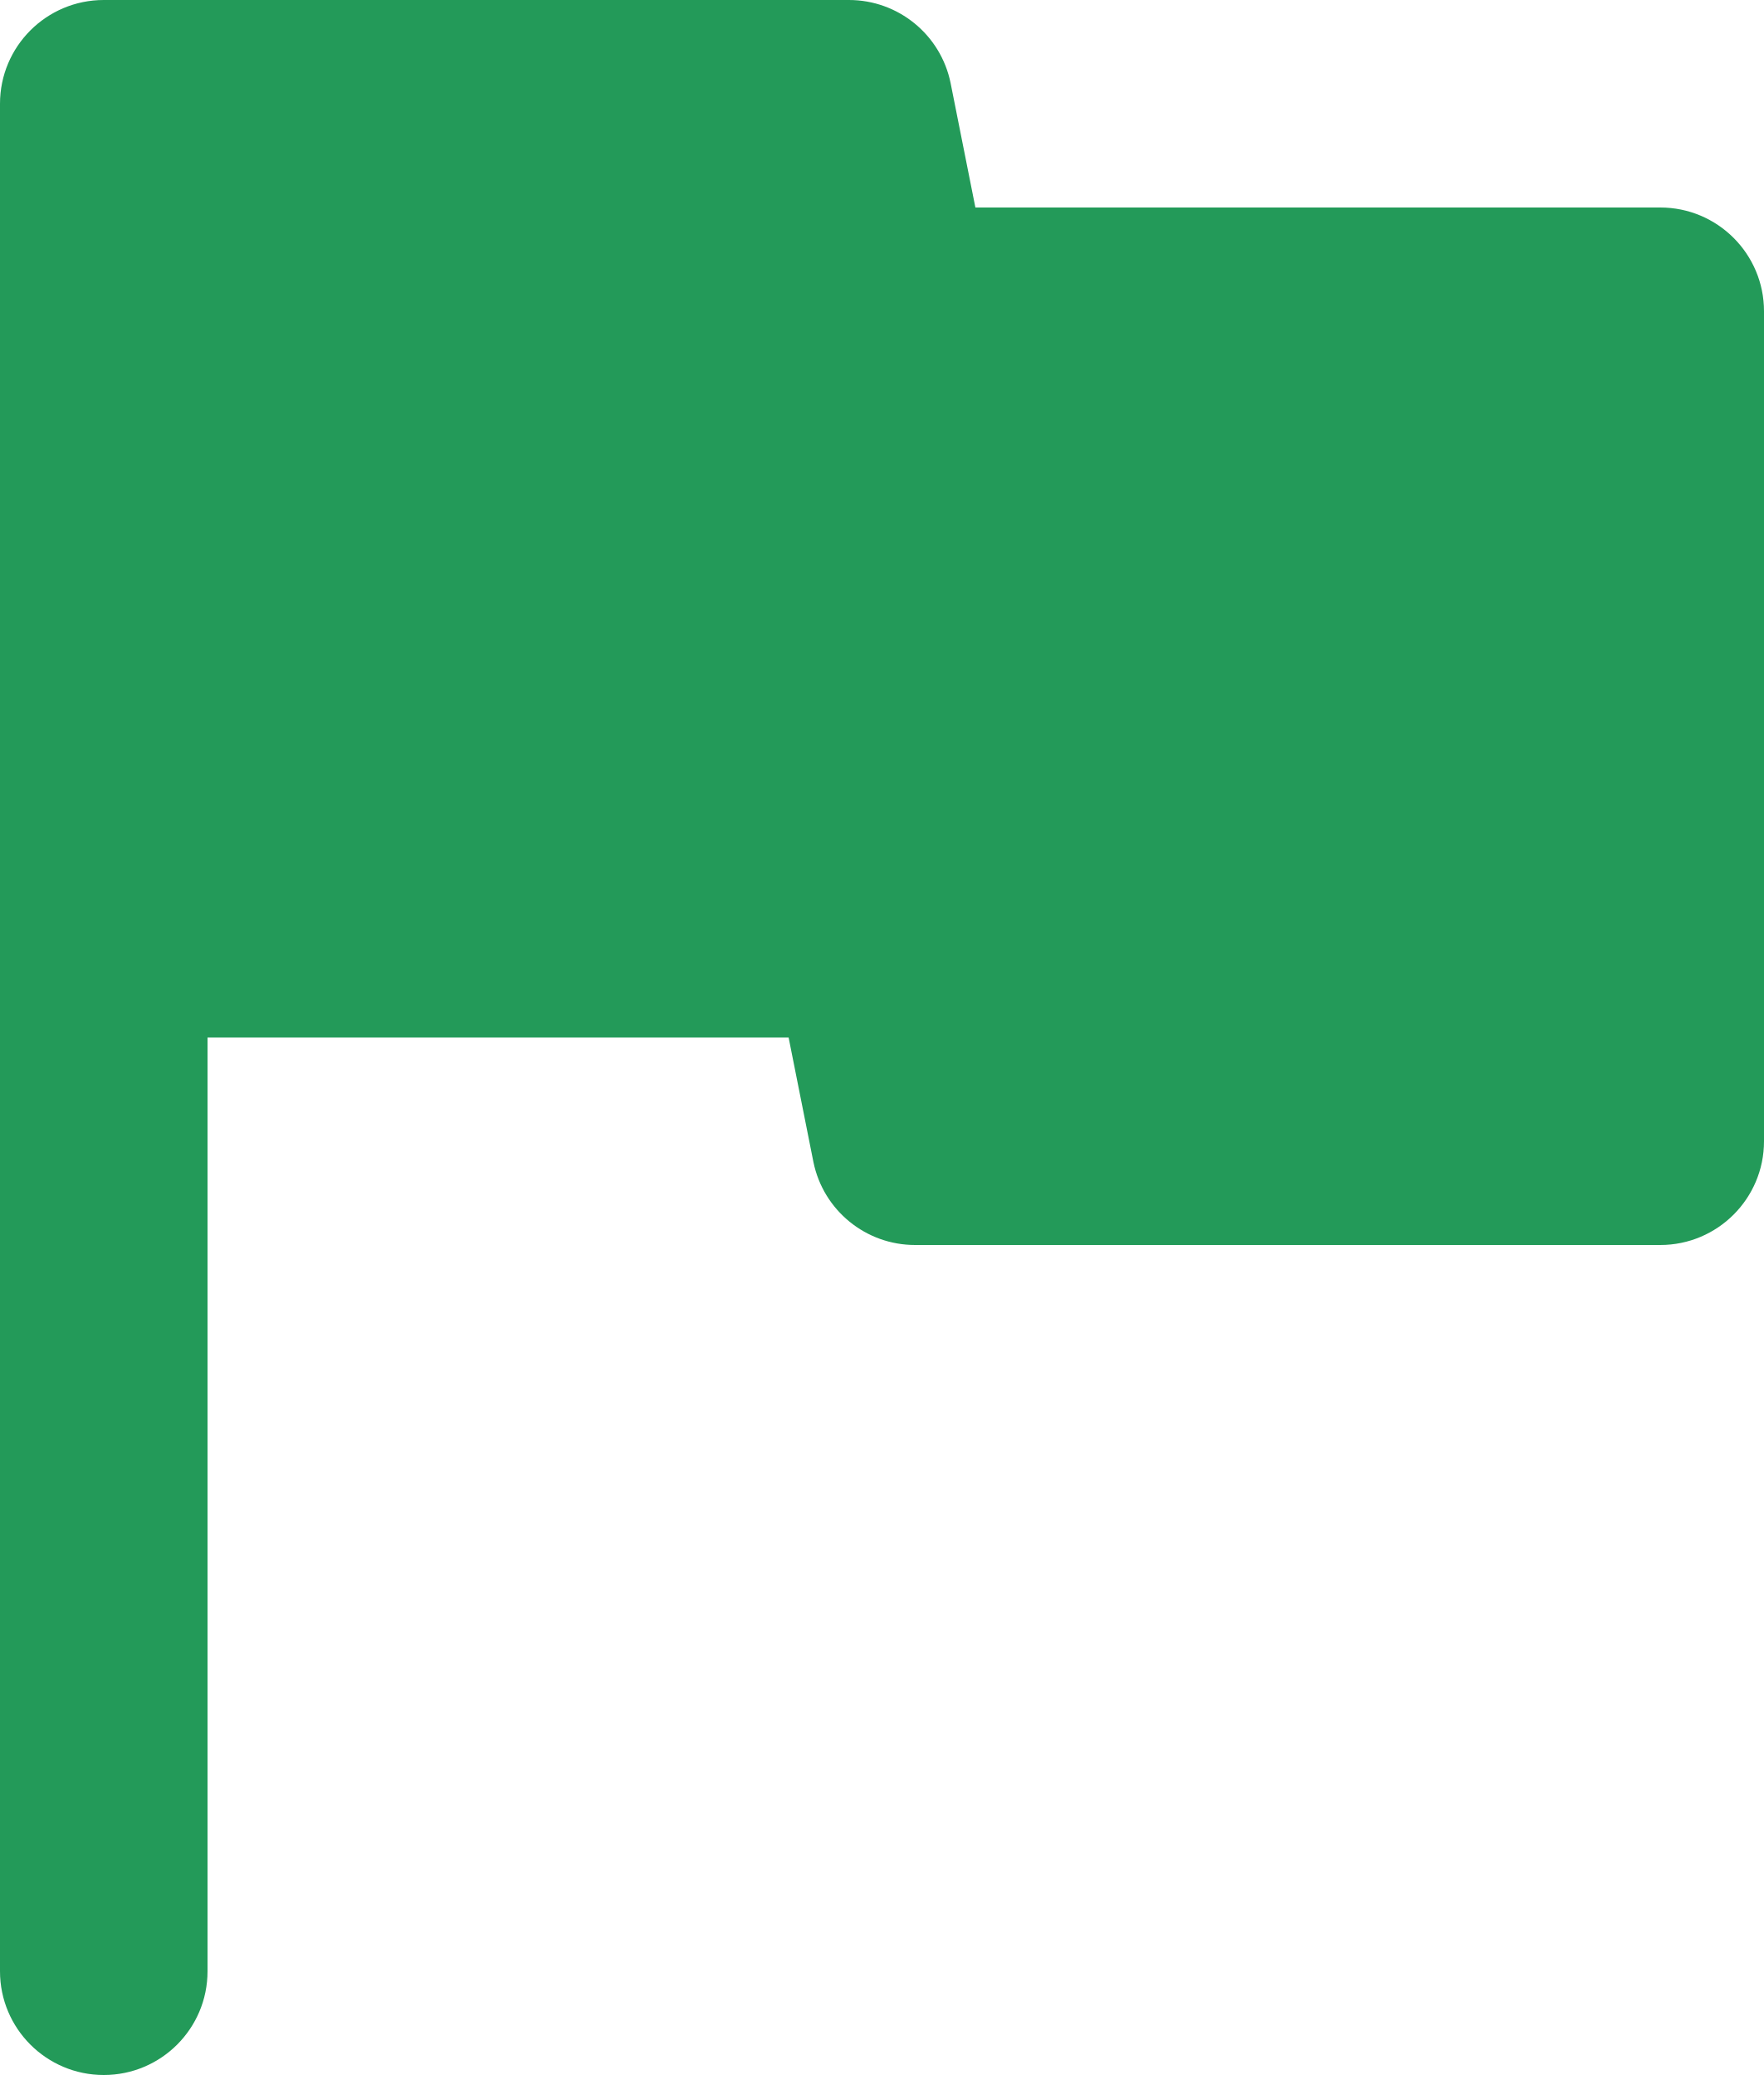
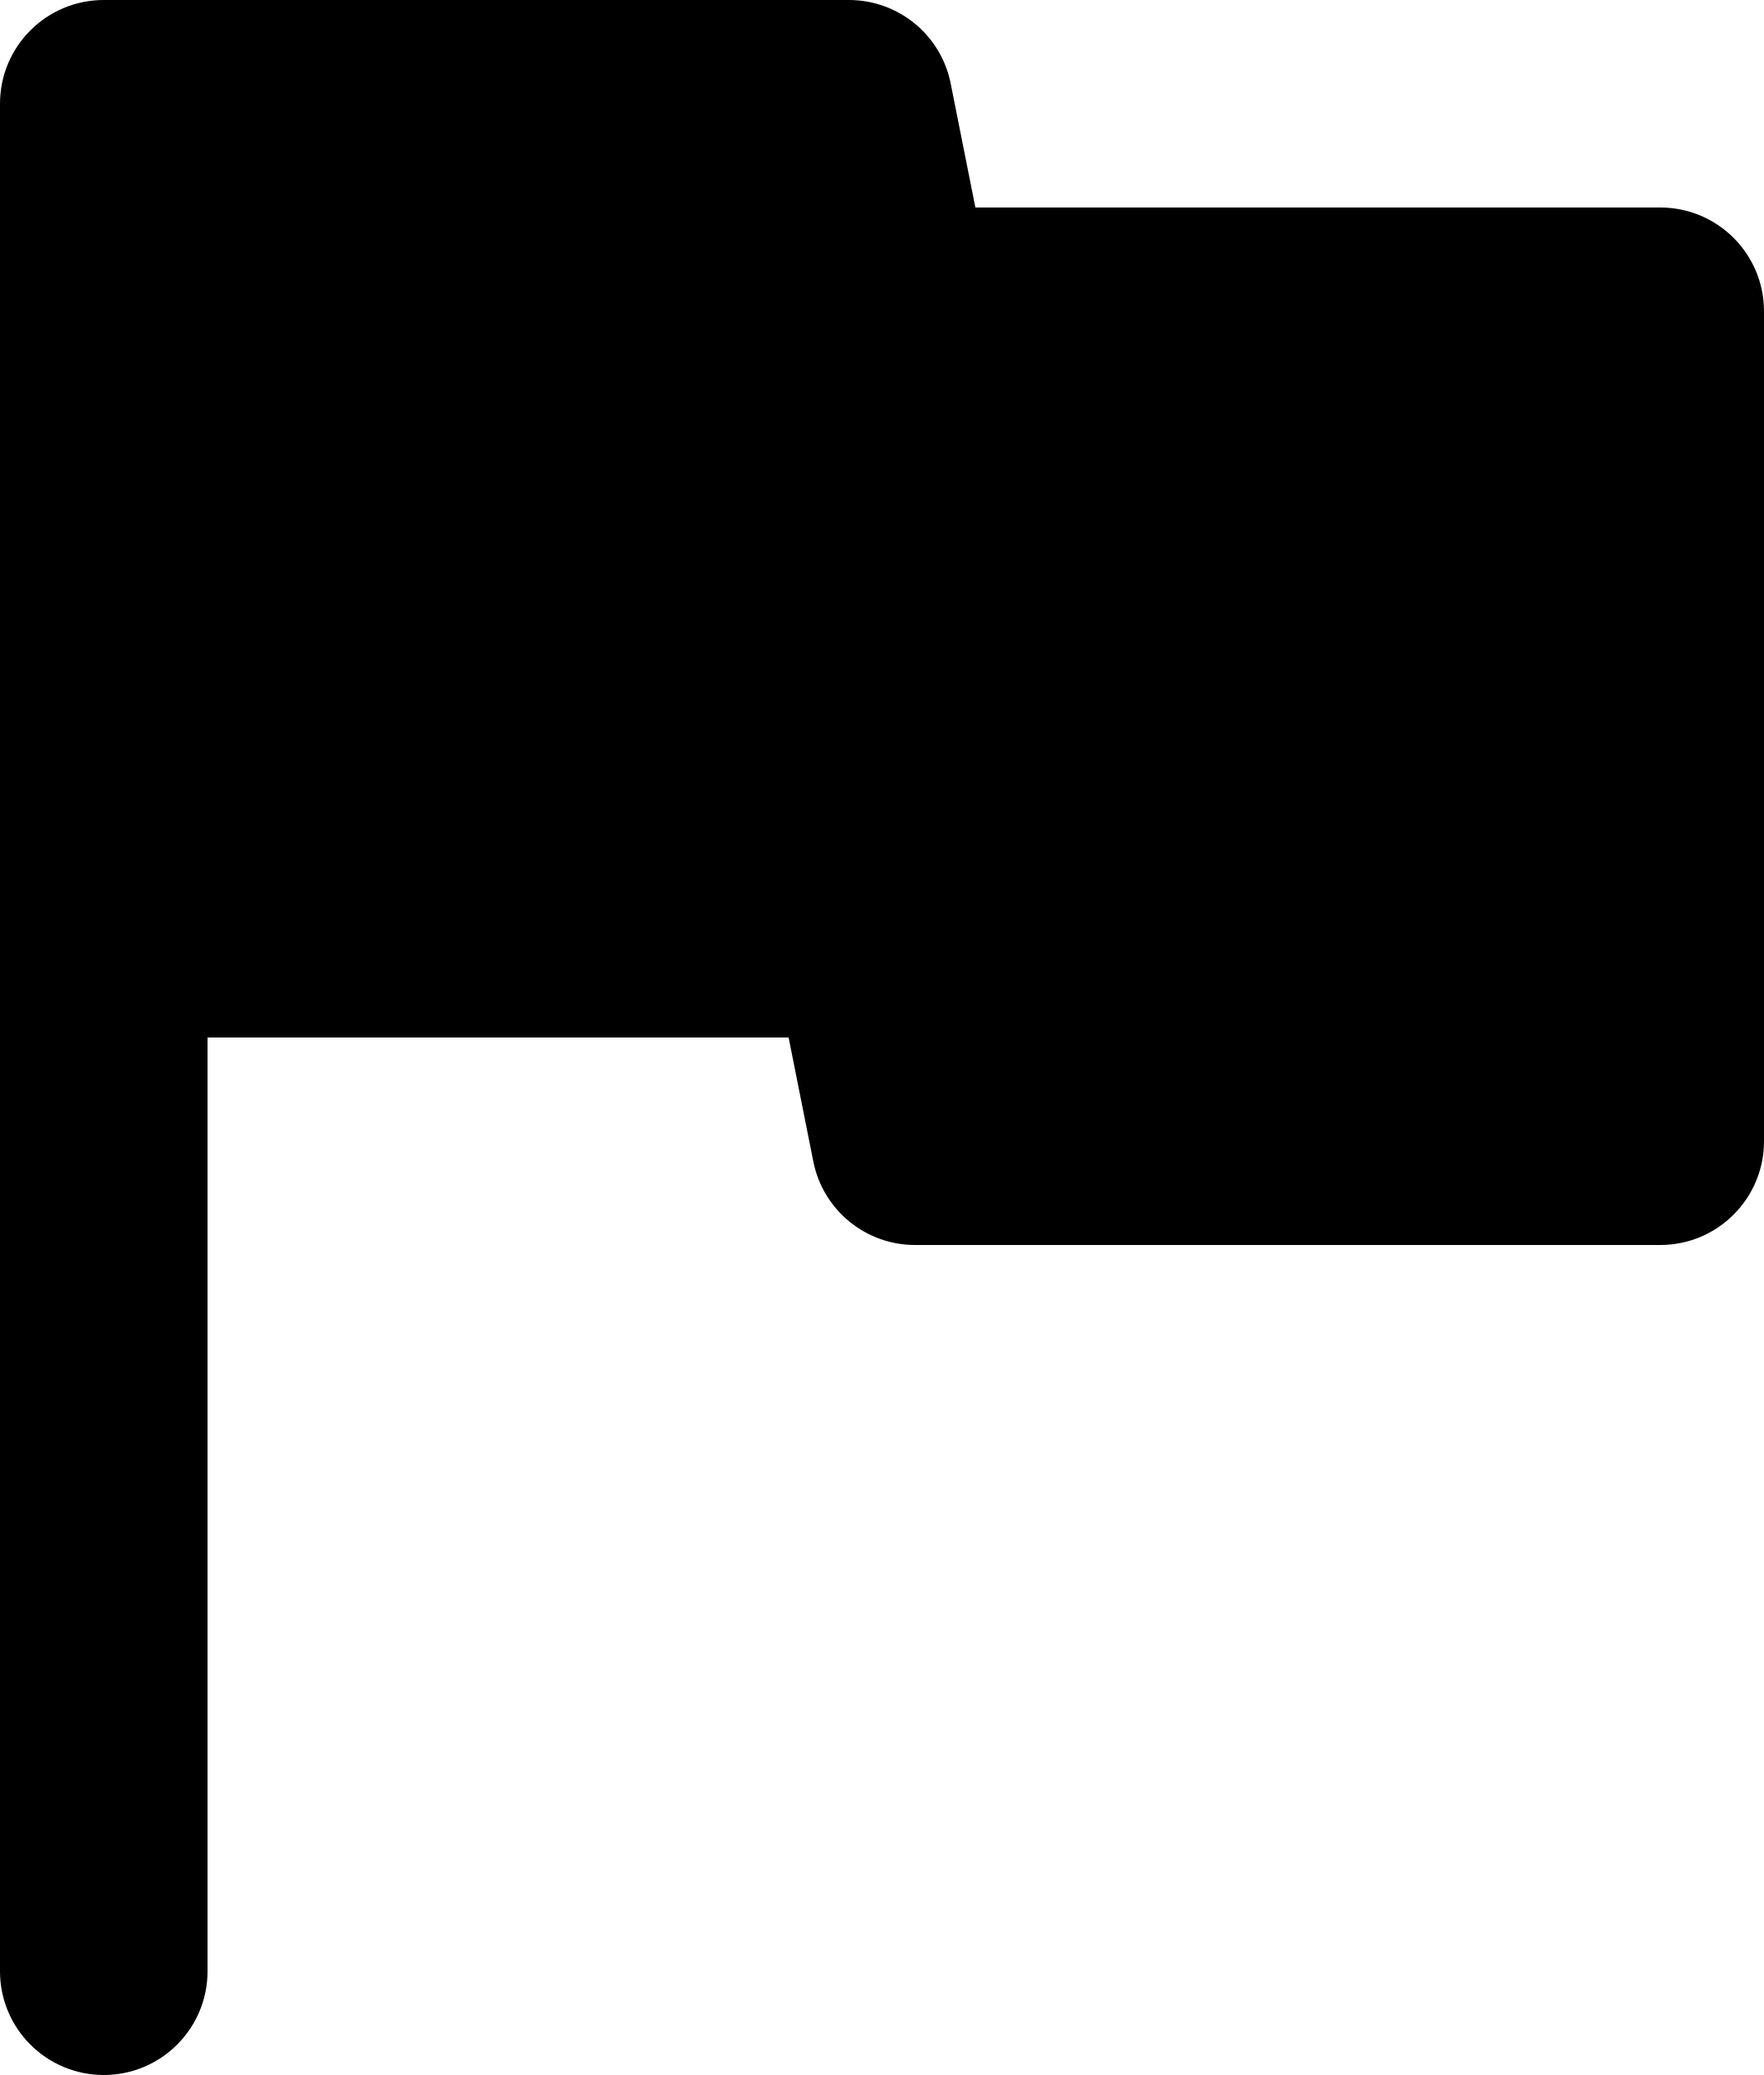
<svg xmlns="http://www.w3.org/2000/svg" id="Icons" width="17" height="20" viewBox="0 0 17 20">
  <g id="Outlined">
    <g id="Content">
      <g id="Group_4069" data-name="Group 4069">
        <g id="Group_4068" data-name="Group 4068">
-           <path id="Path_1597" data-name="Path 1597" d="M11.68,2H4.5a1,1,0,0,0-1,1V21a1,1,0,0,0,1,1h0a1,1,0,0,0,1-1V12h5.6l.239,1.2a1,1,0,0,0,.981.8H19.5a1,1,0,0,0,1-1V5a1,1,0,0,0-1-1H12.9l-.239-1.2A1,1,0,0,0,11.68,2Z" transform="translate(-3.5 -2)" fill="#239a59" fill-rule="evenodd" />
+           <path id="Path_1597" data-name="Path 1597" d="M11.68,2H4.5a1,1,0,0,0-1,1V21a1,1,0,0,0,1,1h0a1,1,0,0,0,1-1V12h5.6l.239,1.2a1,1,0,0,0,.981.8H19.5a1,1,0,0,0,1-1V5a1,1,0,0,0-1-1H12.9l-.239-1.2A1,1,0,0,0,11.68,2Z" transform="translate(-3.5 -2)" fill-rule="evenodd" />
        </g>
      </g>
    </g>
  </g>
</svg>
